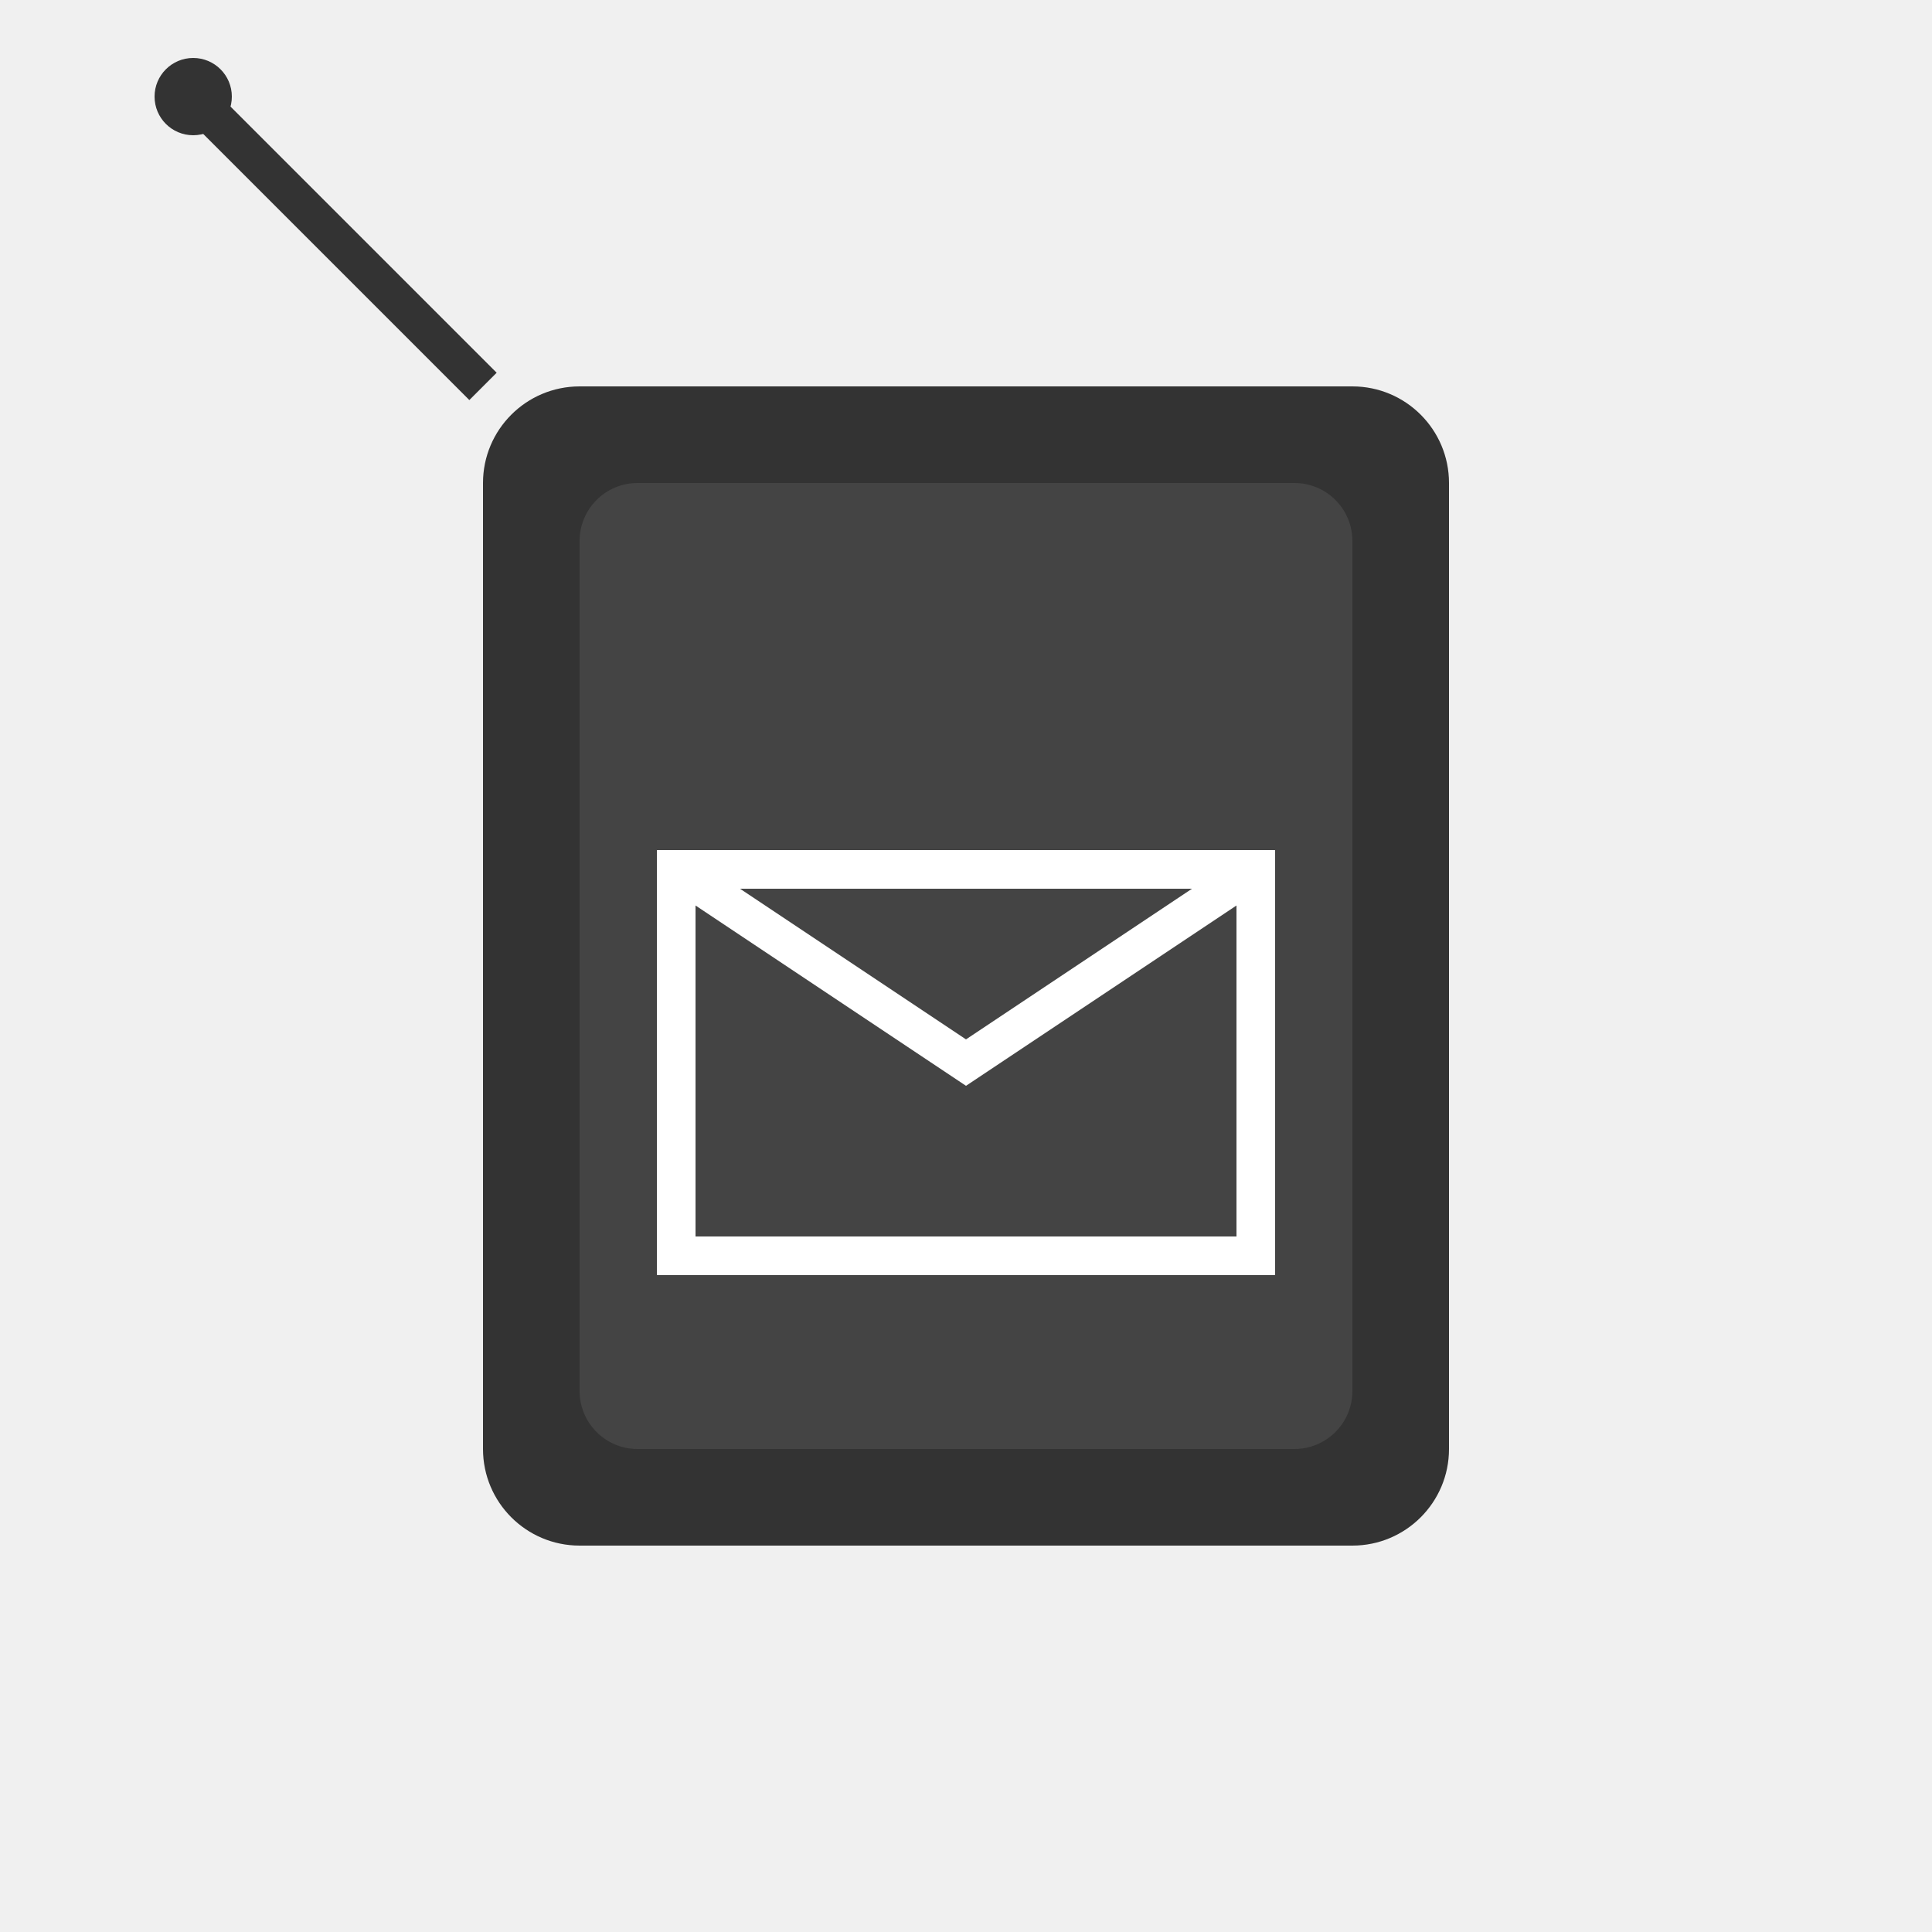
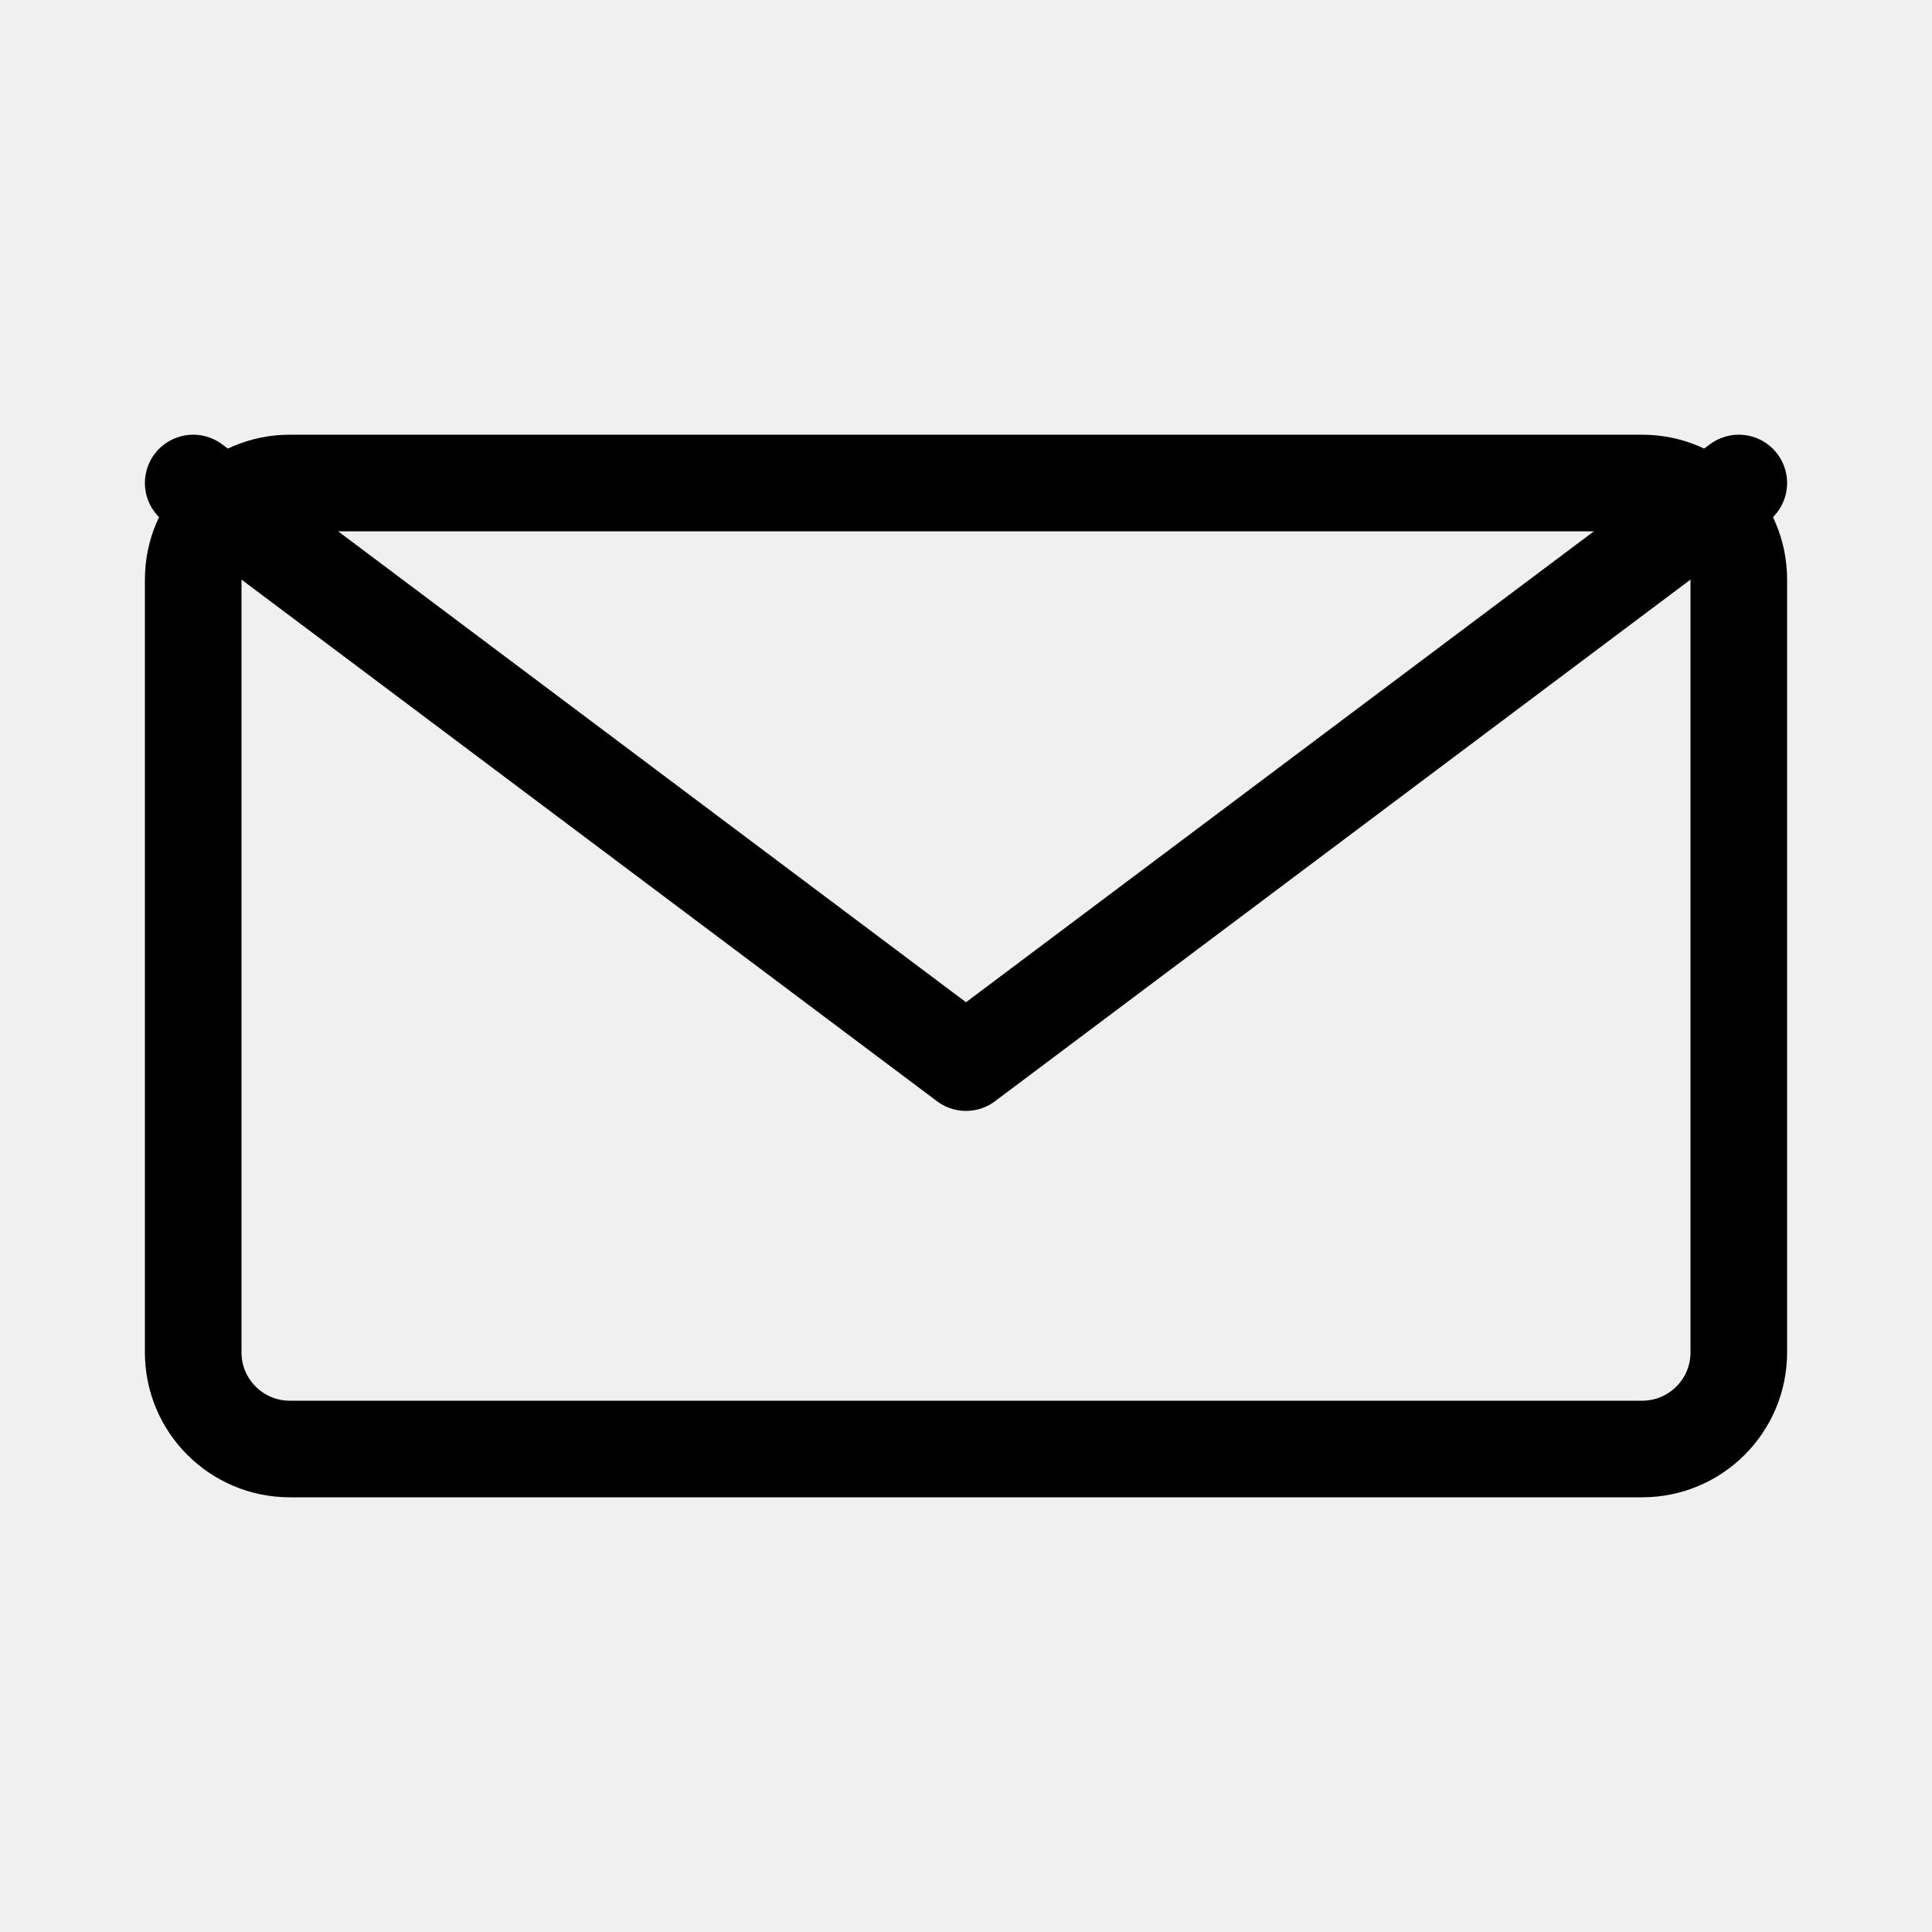
- <svg xmlns="http://www.w3.org/2000/svg" width="100" height="100" viewBox="0 0 100 100">
-   <rect x="25" y="20" width="50" height="60" rx="5" fill="#333333" />
-   <rect x="30" y="25" width="40" height="50" rx="3" fill="#444444" />
-   <line x1="25" y1="20" x2="10" y2="5" stroke="#333333" stroke-width="2" />
-   <circle cx="10" cy="5" r="2" fill="#333333" />
-   <path d="M35 45 L50 55 L65 45" stroke="#ffffff" stroke-width="2" fill="none" />
-   <rect x="35" y="45" width="30" height="20" stroke="#ffffff" stroke-width="2" fill="none" />
+ <svg xmlns="http://www.w3.org/2000/svg" version="1.1" viewBox="0 0 1000 1000">
+   <rect x="100" y="250" width="800" height="500" rx="50" ry="50" fill="none" stroke="black" stroke-width="50" />
+   <path d="M100,250 L500,550 L900,250" fill="none" stroke="black" stroke-width="50" stroke-linecap="round" stroke-linejoin="round" />
</svg>
